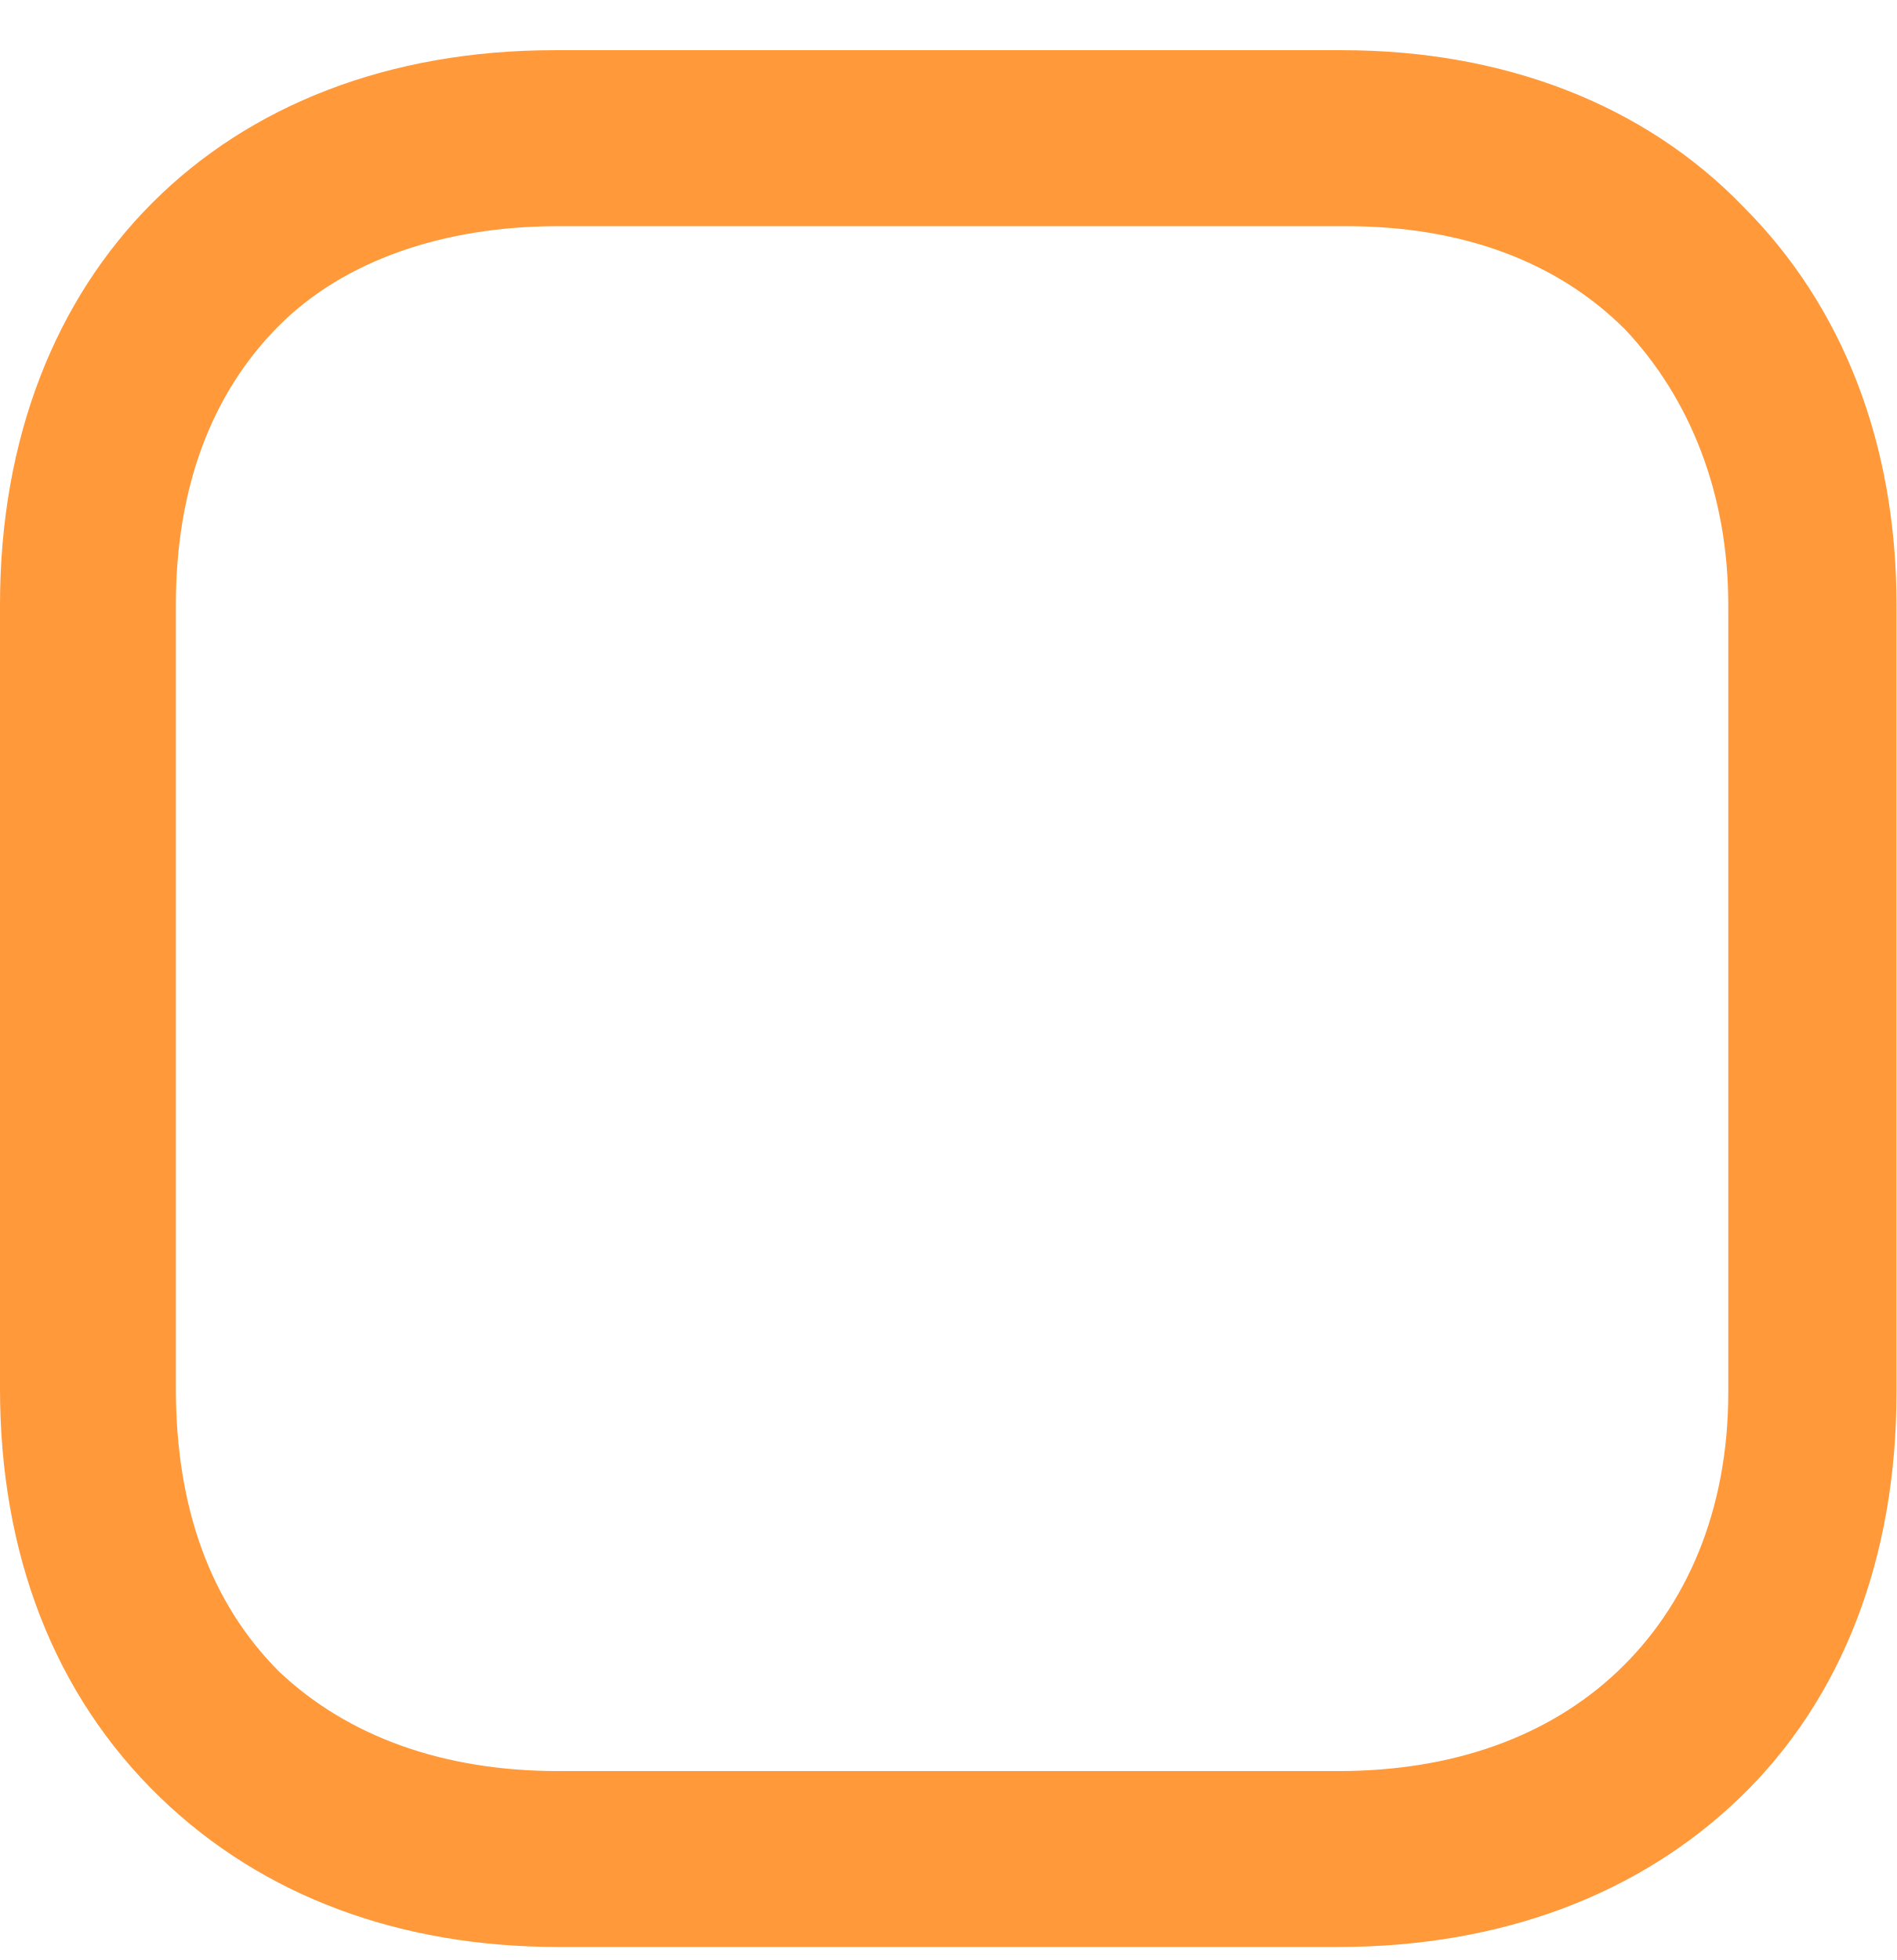
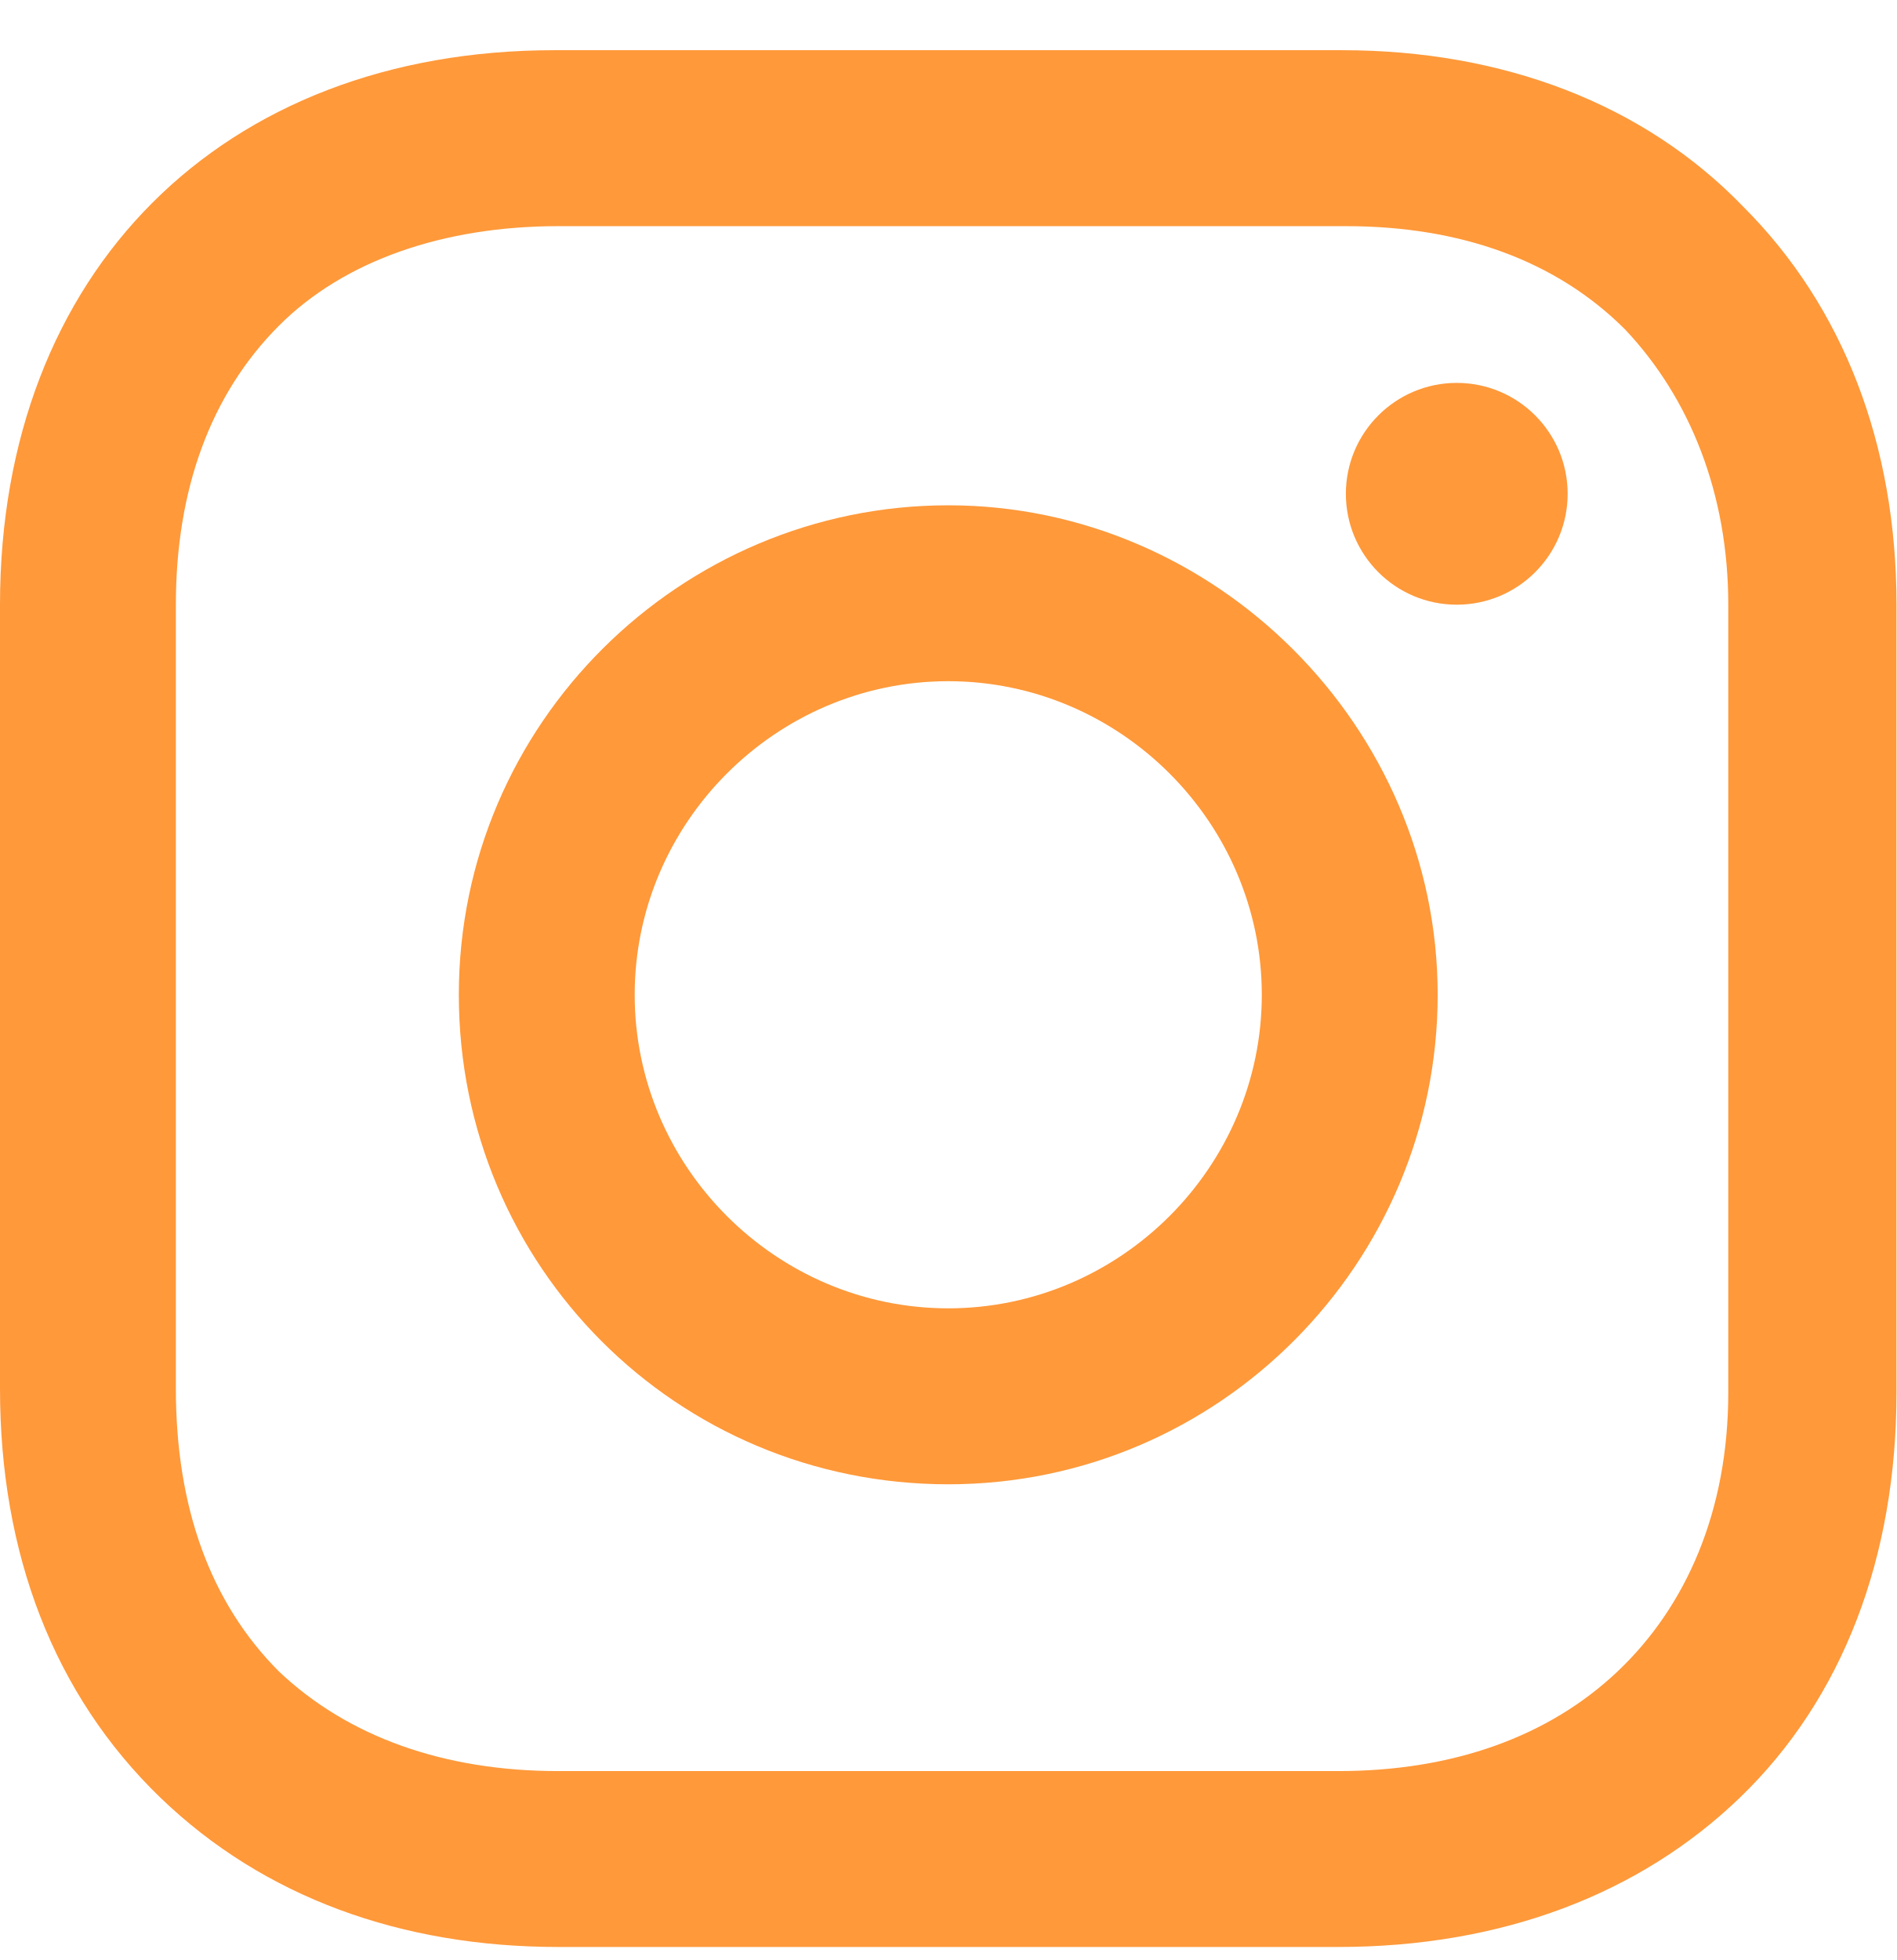
<svg xmlns="http://www.w3.org/2000/svg" width="30" height="31" viewBox="0 0 30 31" fill="none">
+   <path d="M15 7.992C10.766 7.992 7.258 11.439 7.258 15.734C7.258 20.028 10.706 23.476 15 23.476C19.294 23.476 22.742 19.968 22.742 15.734C22.742 11.5 19.234 7.992 15 7.992ZM15 20.693C12.278 20.693 10.04 18.456 10.04 15.734C10.04 13.012 12.278 10.774 15 10.774C17.722 10.774 19.96 13.012 19.96 15.734C19.96 18.456 17.722 20.693 15 20.693Z" fill="#FF993A" />
+   <path d="M23.044 9.564C24.013 9.564 24.798 8.779 24.798 7.81C24.798 6.842 24.013 6.056 23.044 6.056C22.076 6.056 21.29 6.842 21.29 7.81C21.29 8.779 22.076 9.564 23.044 9.564Z" fill="#FF993A" />
  <path d="M27.581 3.274C26.008 1.641 23.77 0.794 21.23 0.794H8.77C3.508 0.794 0 4.302 0 9.564V21.964C0 24.564 0.847 26.802 2.54 28.435C4.173 30.008 6.351 30.794 8.831 30.794H21.169C23.77 30.794 25.948 29.948 27.52 28.435C29.153 26.863 30 24.625 30 22.024V9.564C30 7.024 29.153 4.847 27.581 3.274ZM27.339 22.024C27.339 23.899 26.673 25.411 25.585 26.439C24.496 27.468 22.984 28.012 21.169 28.012H8.831C7.016 28.012 5.504 27.468 4.415 26.439C3.327 25.351 2.782 23.839 2.782 21.964V9.564C2.782 7.75 3.327 6.238 4.415 5.149C5.444 4.121 7.016 3.577 8.831 3.577H21.29C23.105 3.577 24.617 4.121 25.706 5.21C26.734 6.298 27.339 7.81 27.339 9.564V22.024Z" fill="#FF993A" />
</svg>
